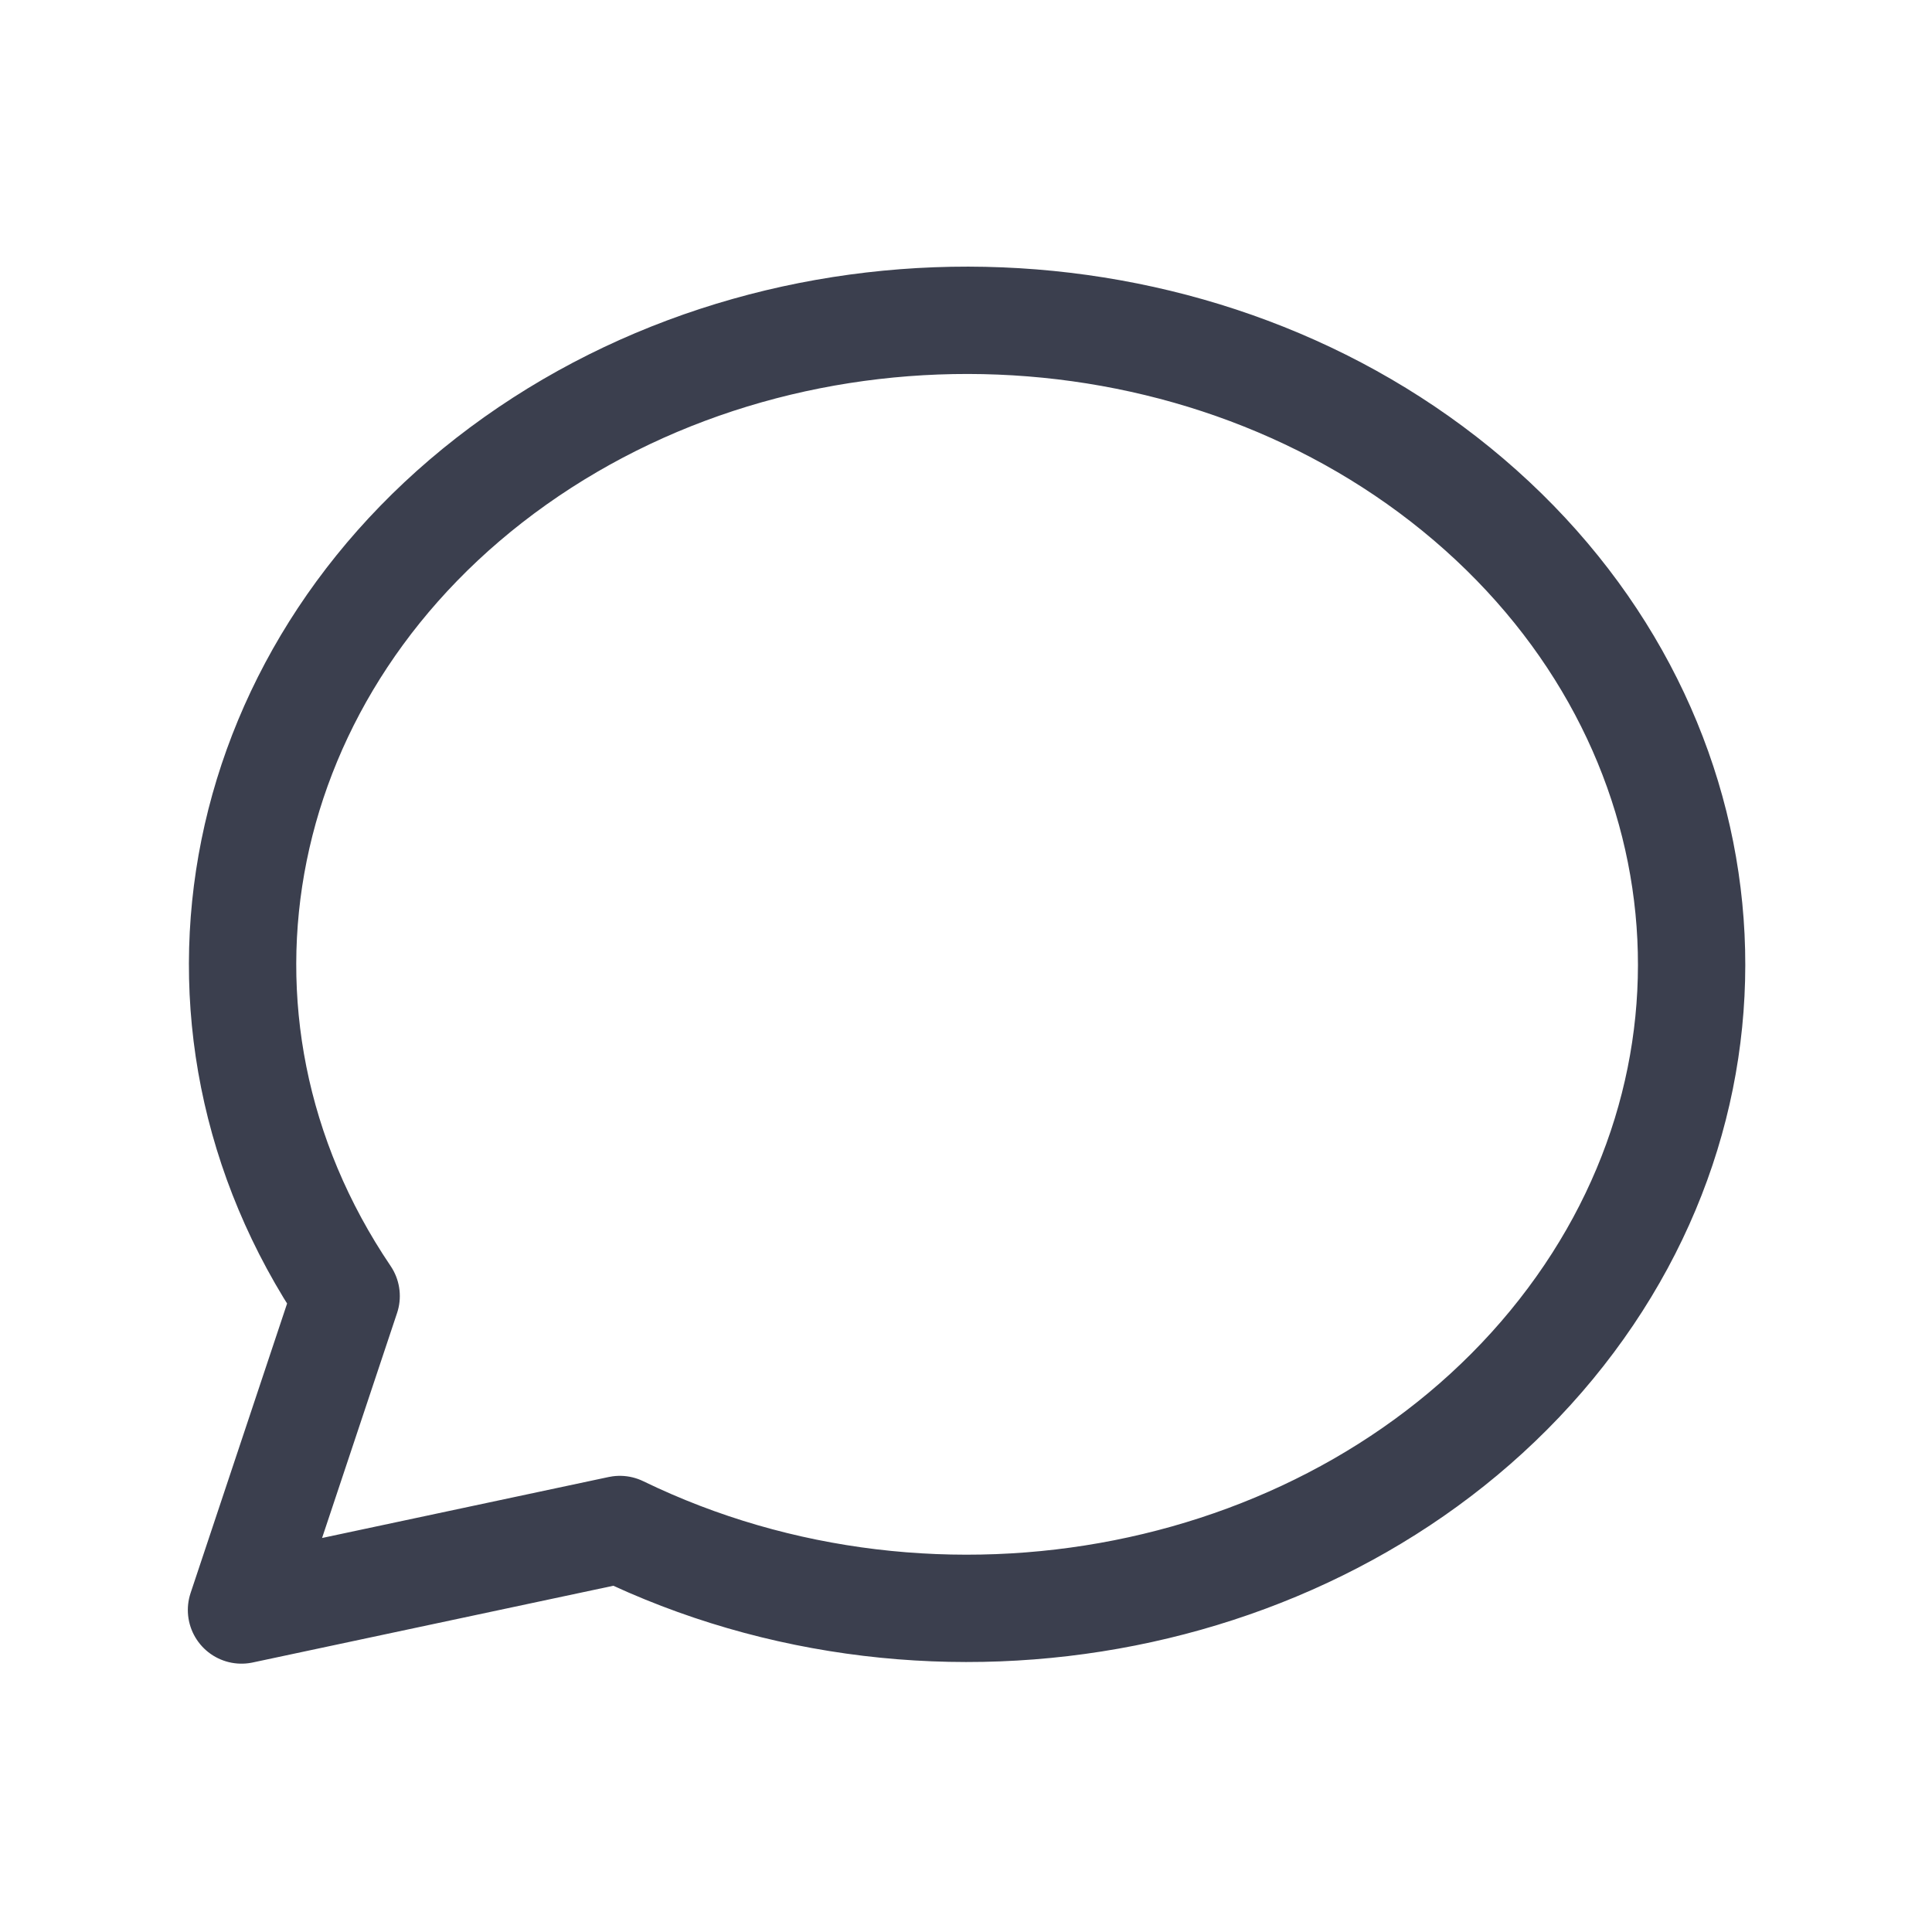
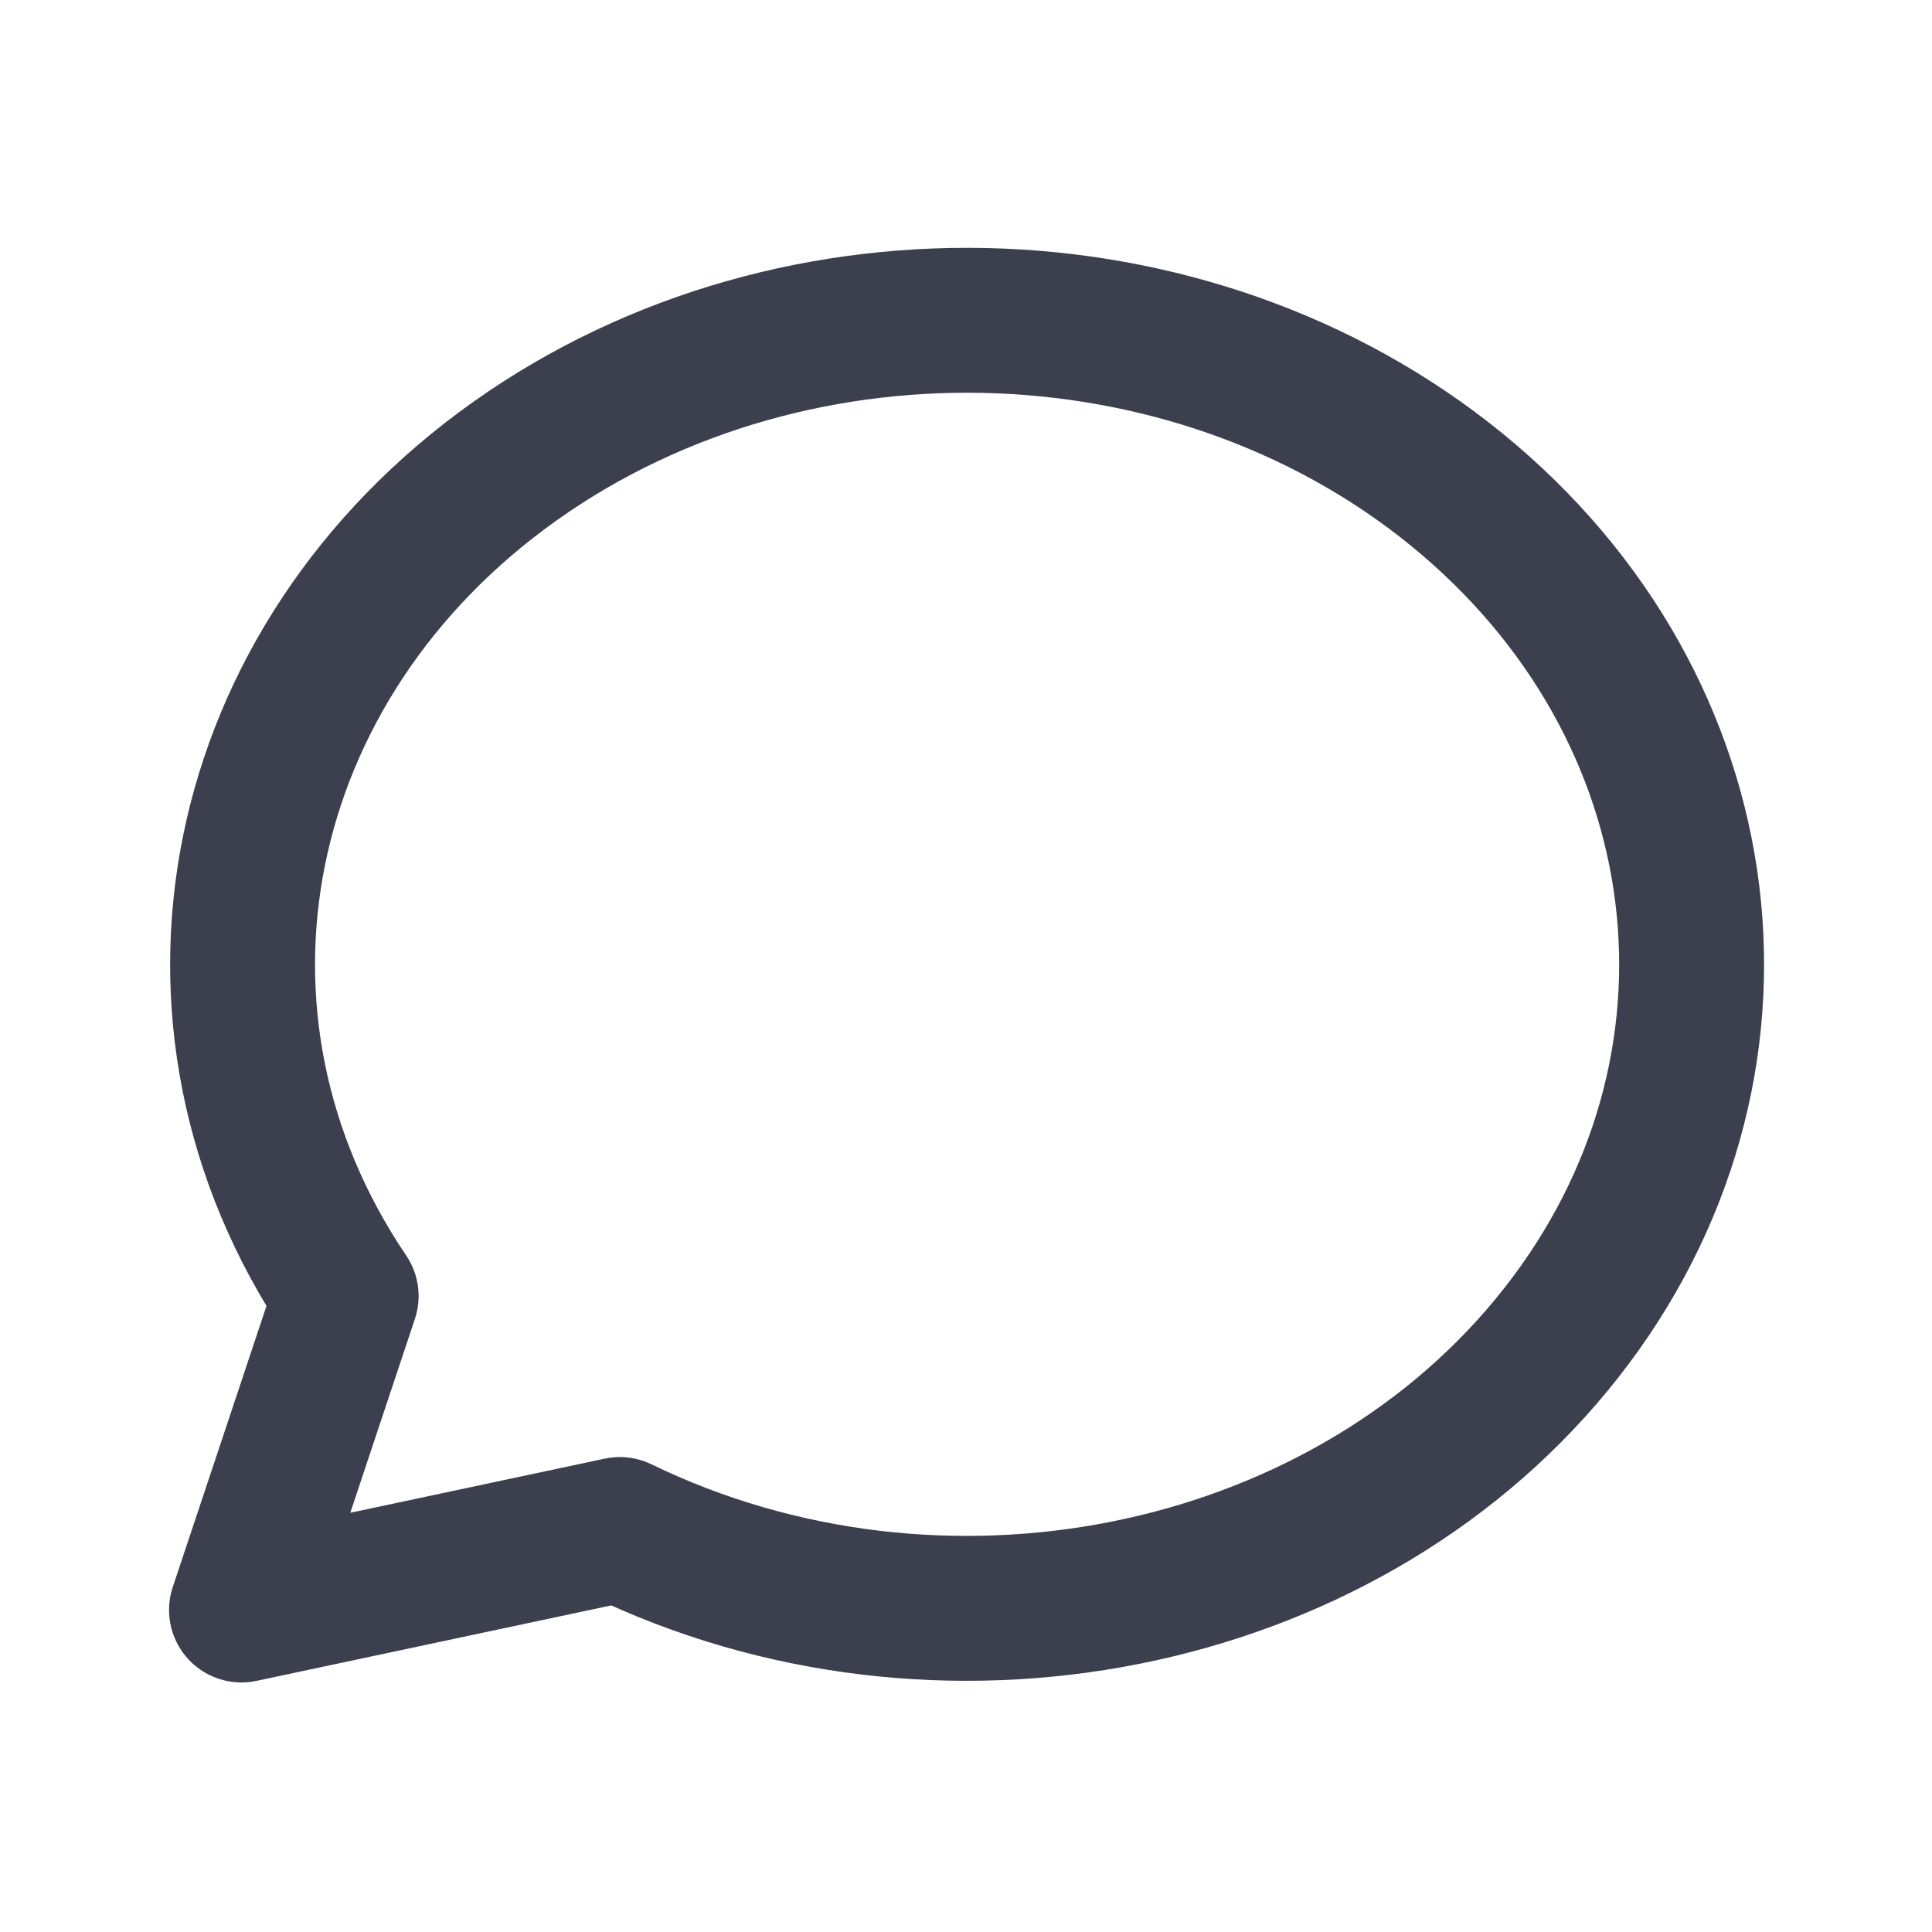
- <svg xmlns="http://www.w3.org/2000/svg" preserveAspectRatio="none" overflow="visible" style="display: block;" width="36" height="36" viewBox="0 0 36 36" fill="none">
+ <svg xmlns="http://www.w3.org/2000/svg" preserveAspectRatio="none" overflow="visible" style="display: block;" width="24" height="24" viewBox="0 0 24 24" fill="none">
  <g id="chat">
-     <path id="Vector" d="M6.45 24.15L4.5 30L11.55 28.5C17.488 31.383 24.912 29.913 28.911 25.061C32.91 20.208 32.25 13.475 27.367 9.309C22.485 5.145 14.889 4.838 9.6 8.589C4.311 12.342 2.964 18.994 6.45 24.15Z" stroke="#3B3F4E" stroke-width="2" stroke-linecap="round" stroke-linejoin="round" />
+     <path id="Vector" d="M4.3 16.1L3 20L7.7 19C11.659 20.922 16.608 19.942 19.274 16.707C21.94 13.472 21.5 8.983 18.245 6.206C14.99 3.43 9.926 3.225 6.4 5.726C2.874 8.228 1.976 12.663 4.3 16.1Z" stroke="#3B3F4E" stroke-width="1.8" stroke-linecap="round" stroke-linejoin="round" />
  </g>
</svg>
